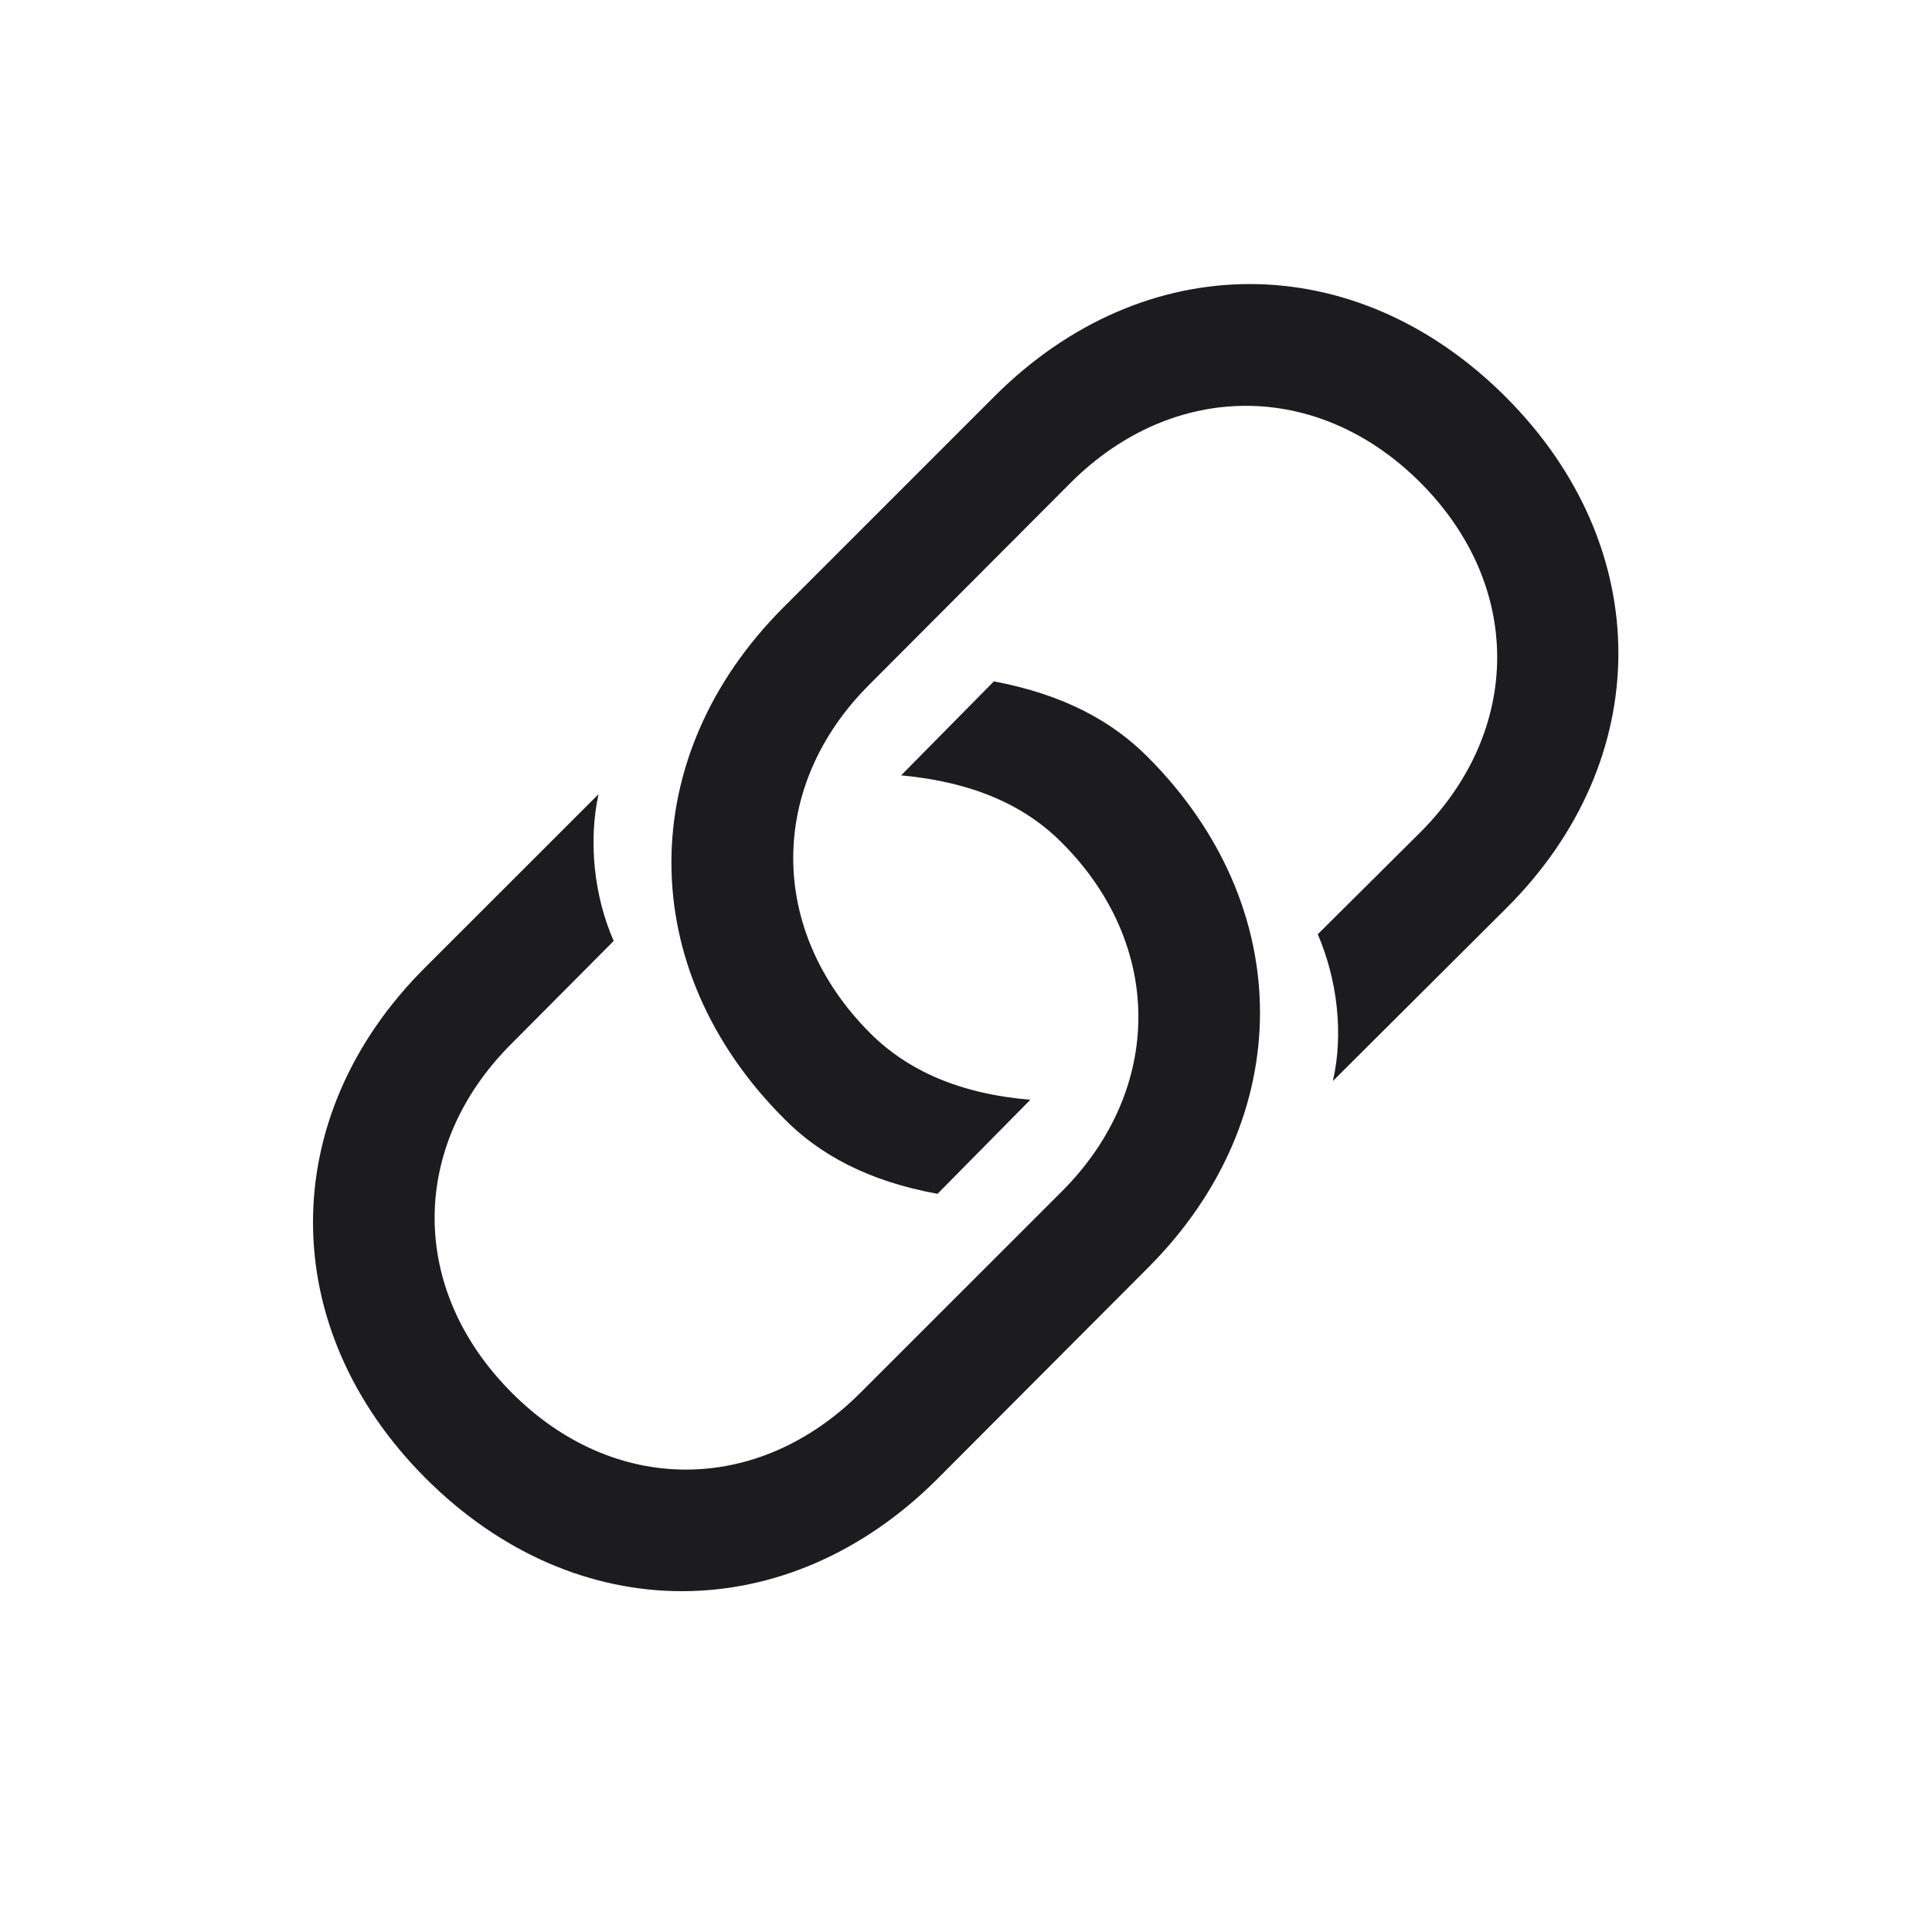
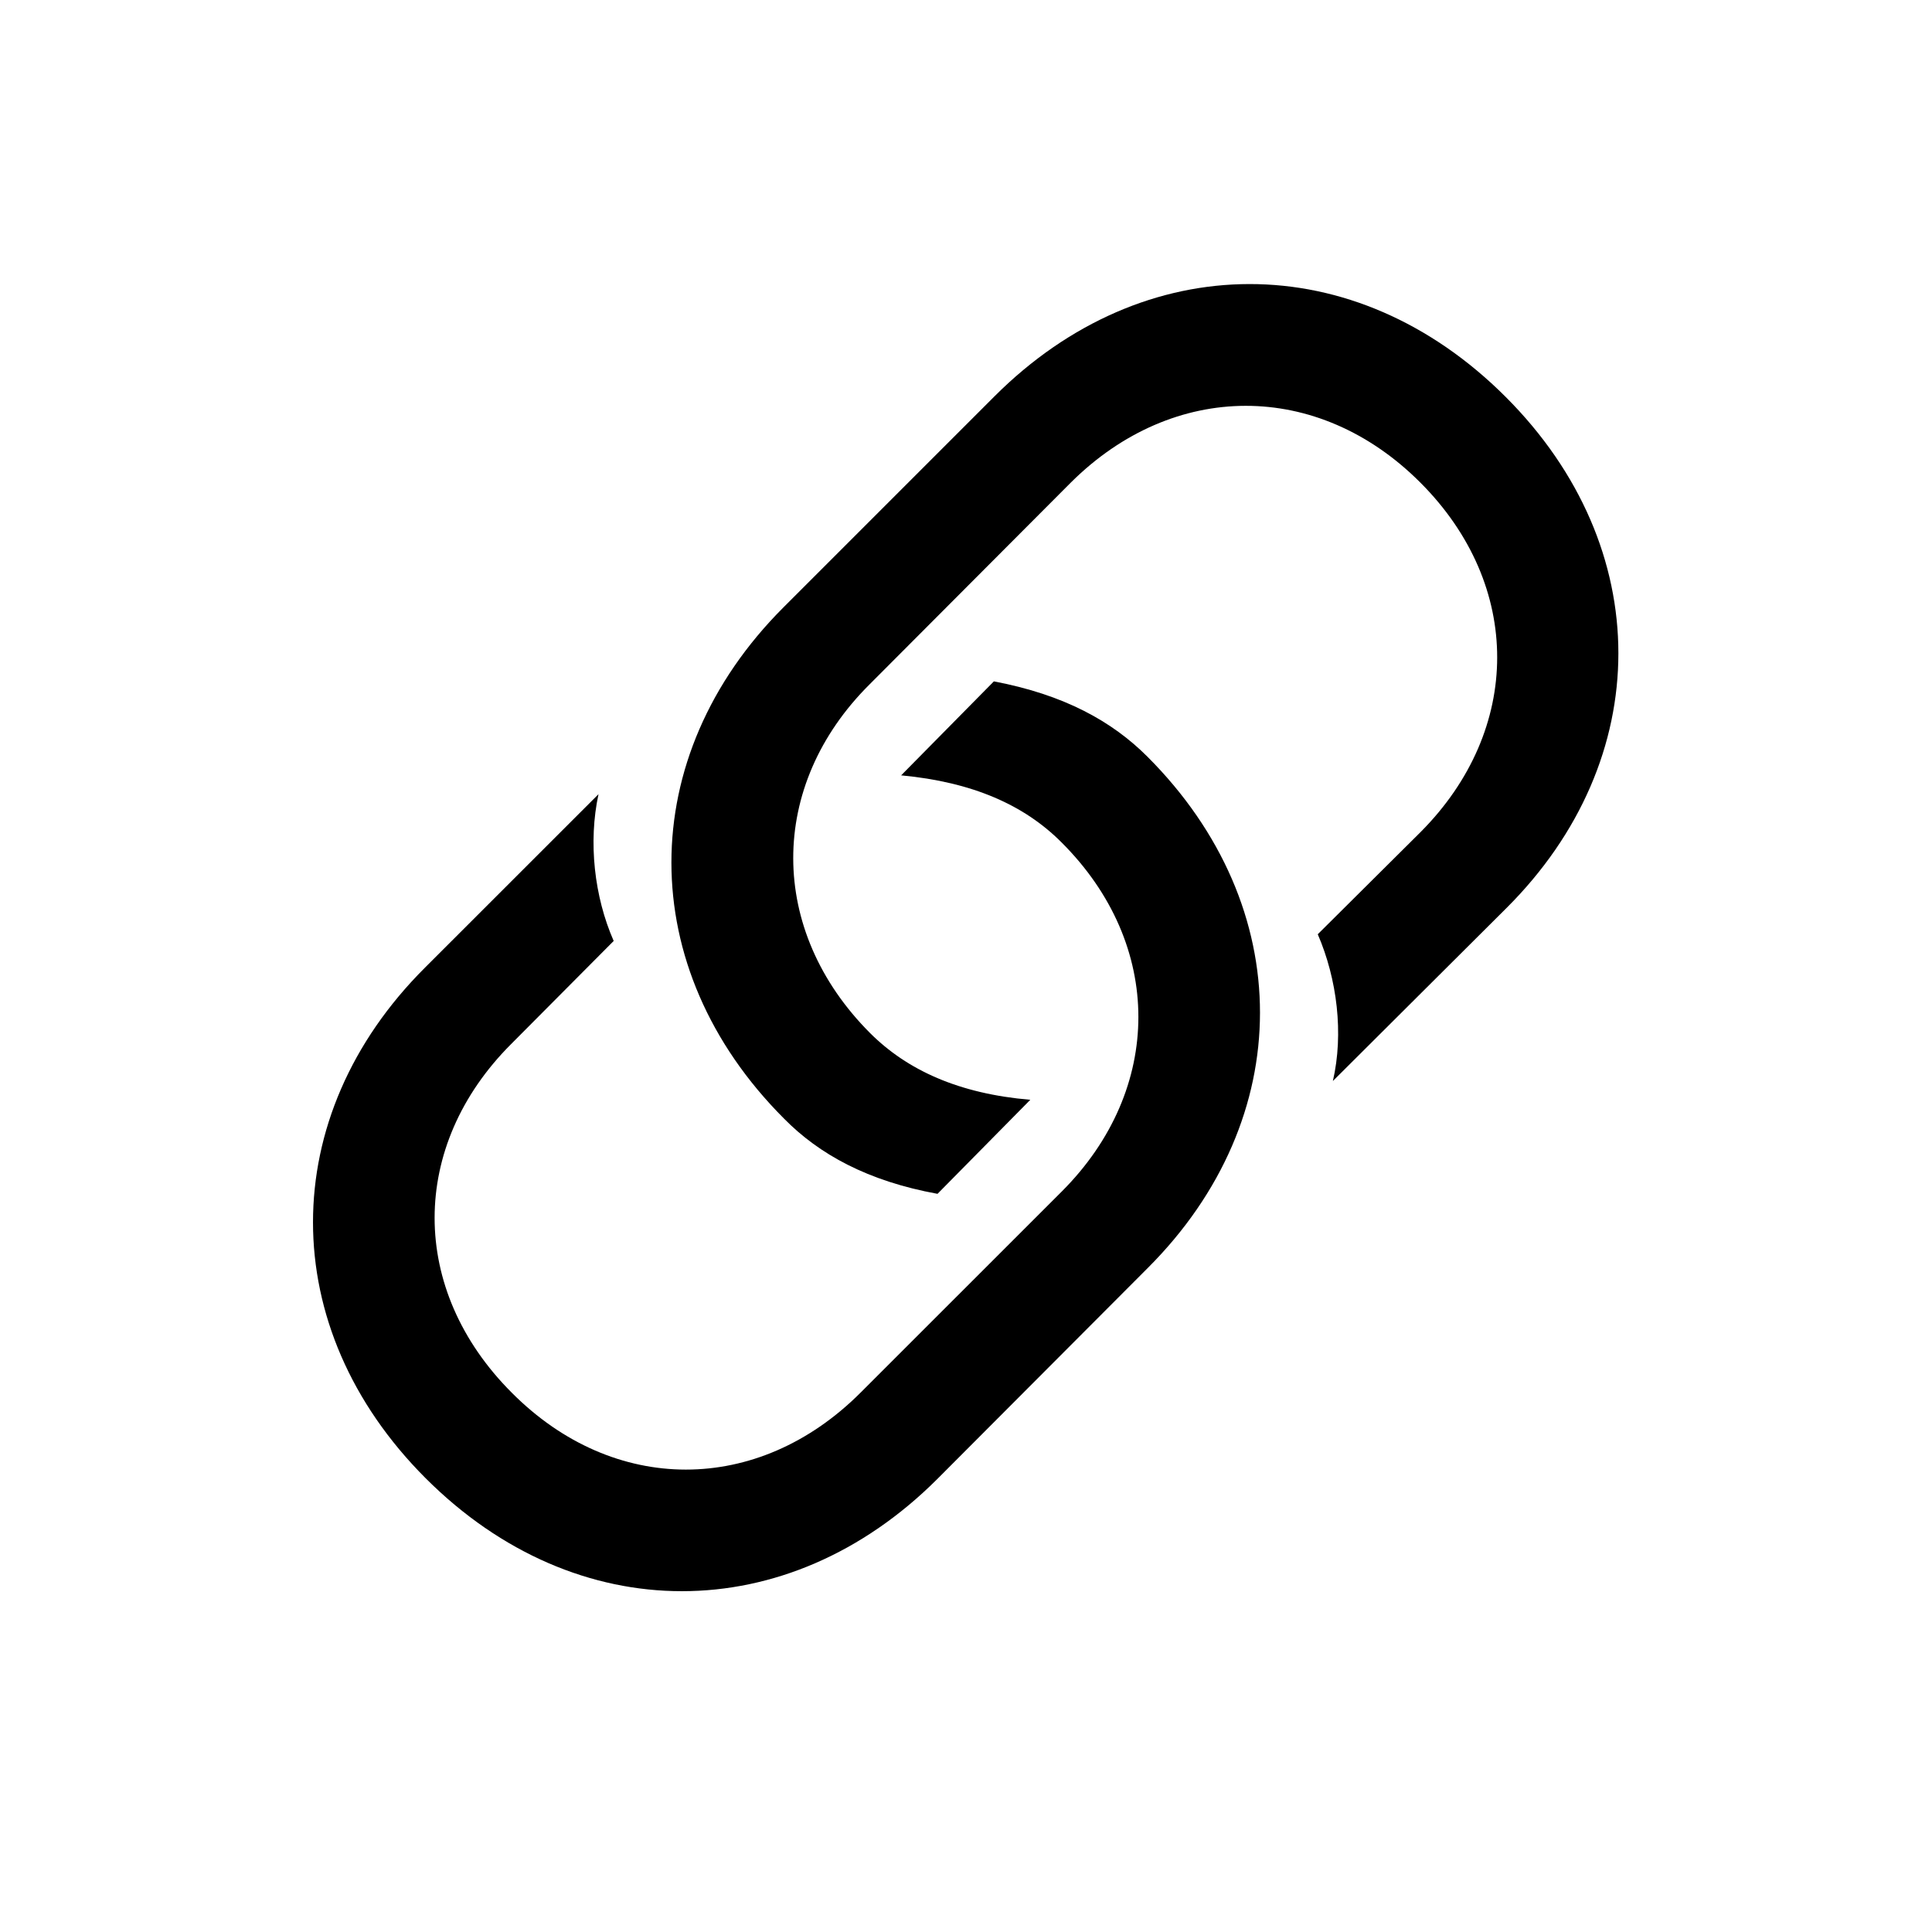
- <svg xmlns="http://www.w3.org/2000/svg" width="28" height="28" viewBox="0 0 28 28" fill="none">
-   <path d="M13.587 17.302L14.932 15.939C13.895 15.851 13.148 15.509 12.611 14.973C11.126 13.487 11.126 11.387 12.602 9.919L15.521 6.992C17.006 5.516 19.098 5.507 20.583 6.992C22.077 8.486 22.06 10.578 20.592 12.055L19.098 13.54C19.379 14.19 19.476 14.981 19.317 15.667L21.831 13.162C23.993 11.009 24.002 7.933 21.822 5.753C19.634 3.564 16.575 3.582 14.413 5.744L11.354 8.803C9.192 10.965 9.184 14.032 11.363 16.212C11.873 16.73 12.576 17.117 13.587 17.302ZM14.404 9.875L13.06 11.237C14.097 11.334 14.844 11.668 15.38 12.204C16.874 13.689 16.865 15.79 15.389 17.267L12.471 20.184C10.985 21.67 8.894 21.67 7.417 20.184C5.923 18.69 5.932 16.607 7.408 15.131L8.894 13.637C8.612 12.995 8.524 12.204 8.674 11.51L6.16 14.023C3.998 16.177 3.989 19.244 6.169 21.424C8.357 23.612 11.416 23.595 13.578 21.441L16.637 18.374C18.799 16.212 18.808 13.144 16.628 10.965C16.118 10.455 15.424 10.068 14.404 9.875Z" fill="#1C1C1E" />
+ <svg xmlns="http://www.w3.org/2000/svg" width="28" height="28" viewBox="0 0 28 28" fill="currentColor">
+   <path d="M13.587 17.302L14.932 15.939C13.895 15.851 13.148 15.509 12.611 14.973C11.126 13.487 11.126 11.387 12.602 9.919L15.521 6.992C17.006 5.516 19.098 5.507 20.583 6.992C22.077 8.486 22.06 10.578 20.592 12.055L19.098 13.54C19.379 14.19 19.476 14.981 19.317 15.667L21.831 13.162C23.993 11.009 24.002 7.933 21.822 5.753C19.634 3.564 16.575 3.582 14.413 5.744L11.354 8.803C9.192 10.965 9.184 14.032 11.363 16.212C11.873 16.73 12.576 17.117 13.587 17.302ZM14.404 9.875L13.06 11.237C14.097 11.334 14.844 11.668 15.38 12.204C16.874 13.689 16.865 15.79 15.389 17.267L12.471 20.184C10.985 21.67 8.894 21.67 7.417 20.184C5.923 18.69 5.932 16.607 7.408 15.131L8.894 13.637C8.612 12.995 8.524 12.204 8.674 11.51L6.16 14.023C3.998 16.177 3.989 19.244 6.169 21.424C8.357 23.612 11.416 23.595 13.578 21.441L16.637 18.374C18.799 16.212 18.808 13.144 16.628 10.965C16.118 10.455 15.424 10.068 14.404 9.875Z" fill="currentColor" />
</svg>
